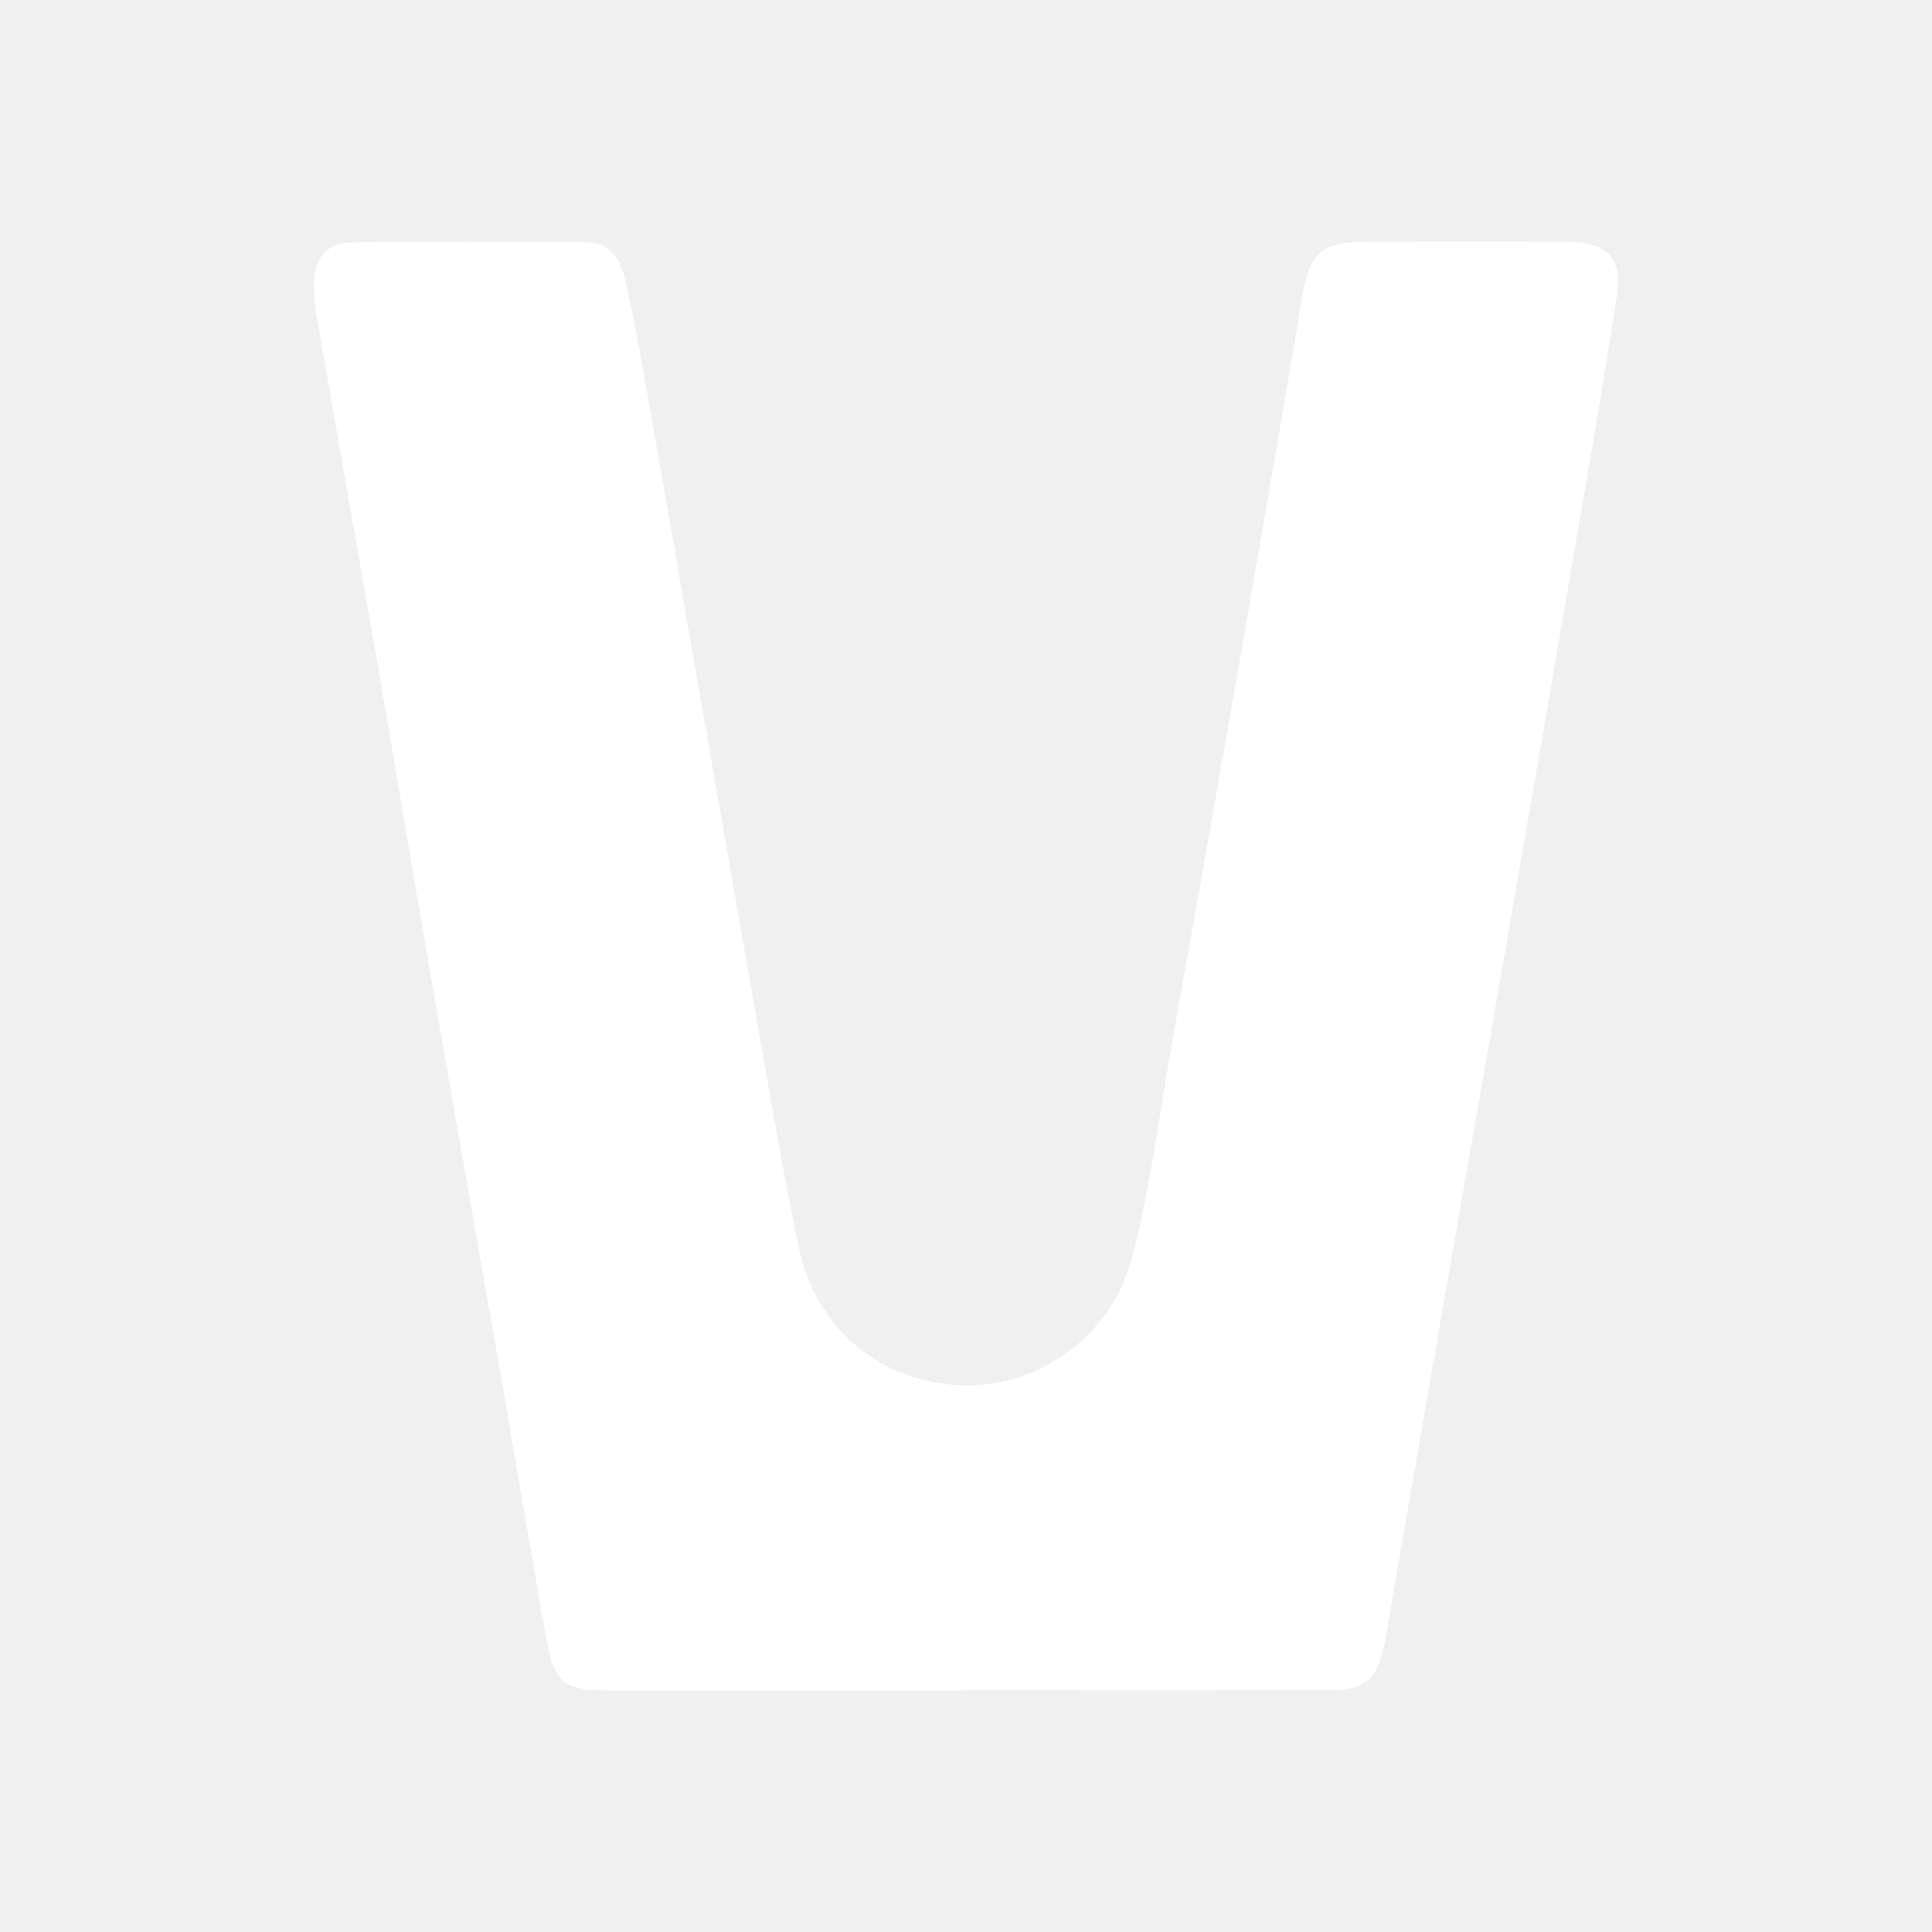
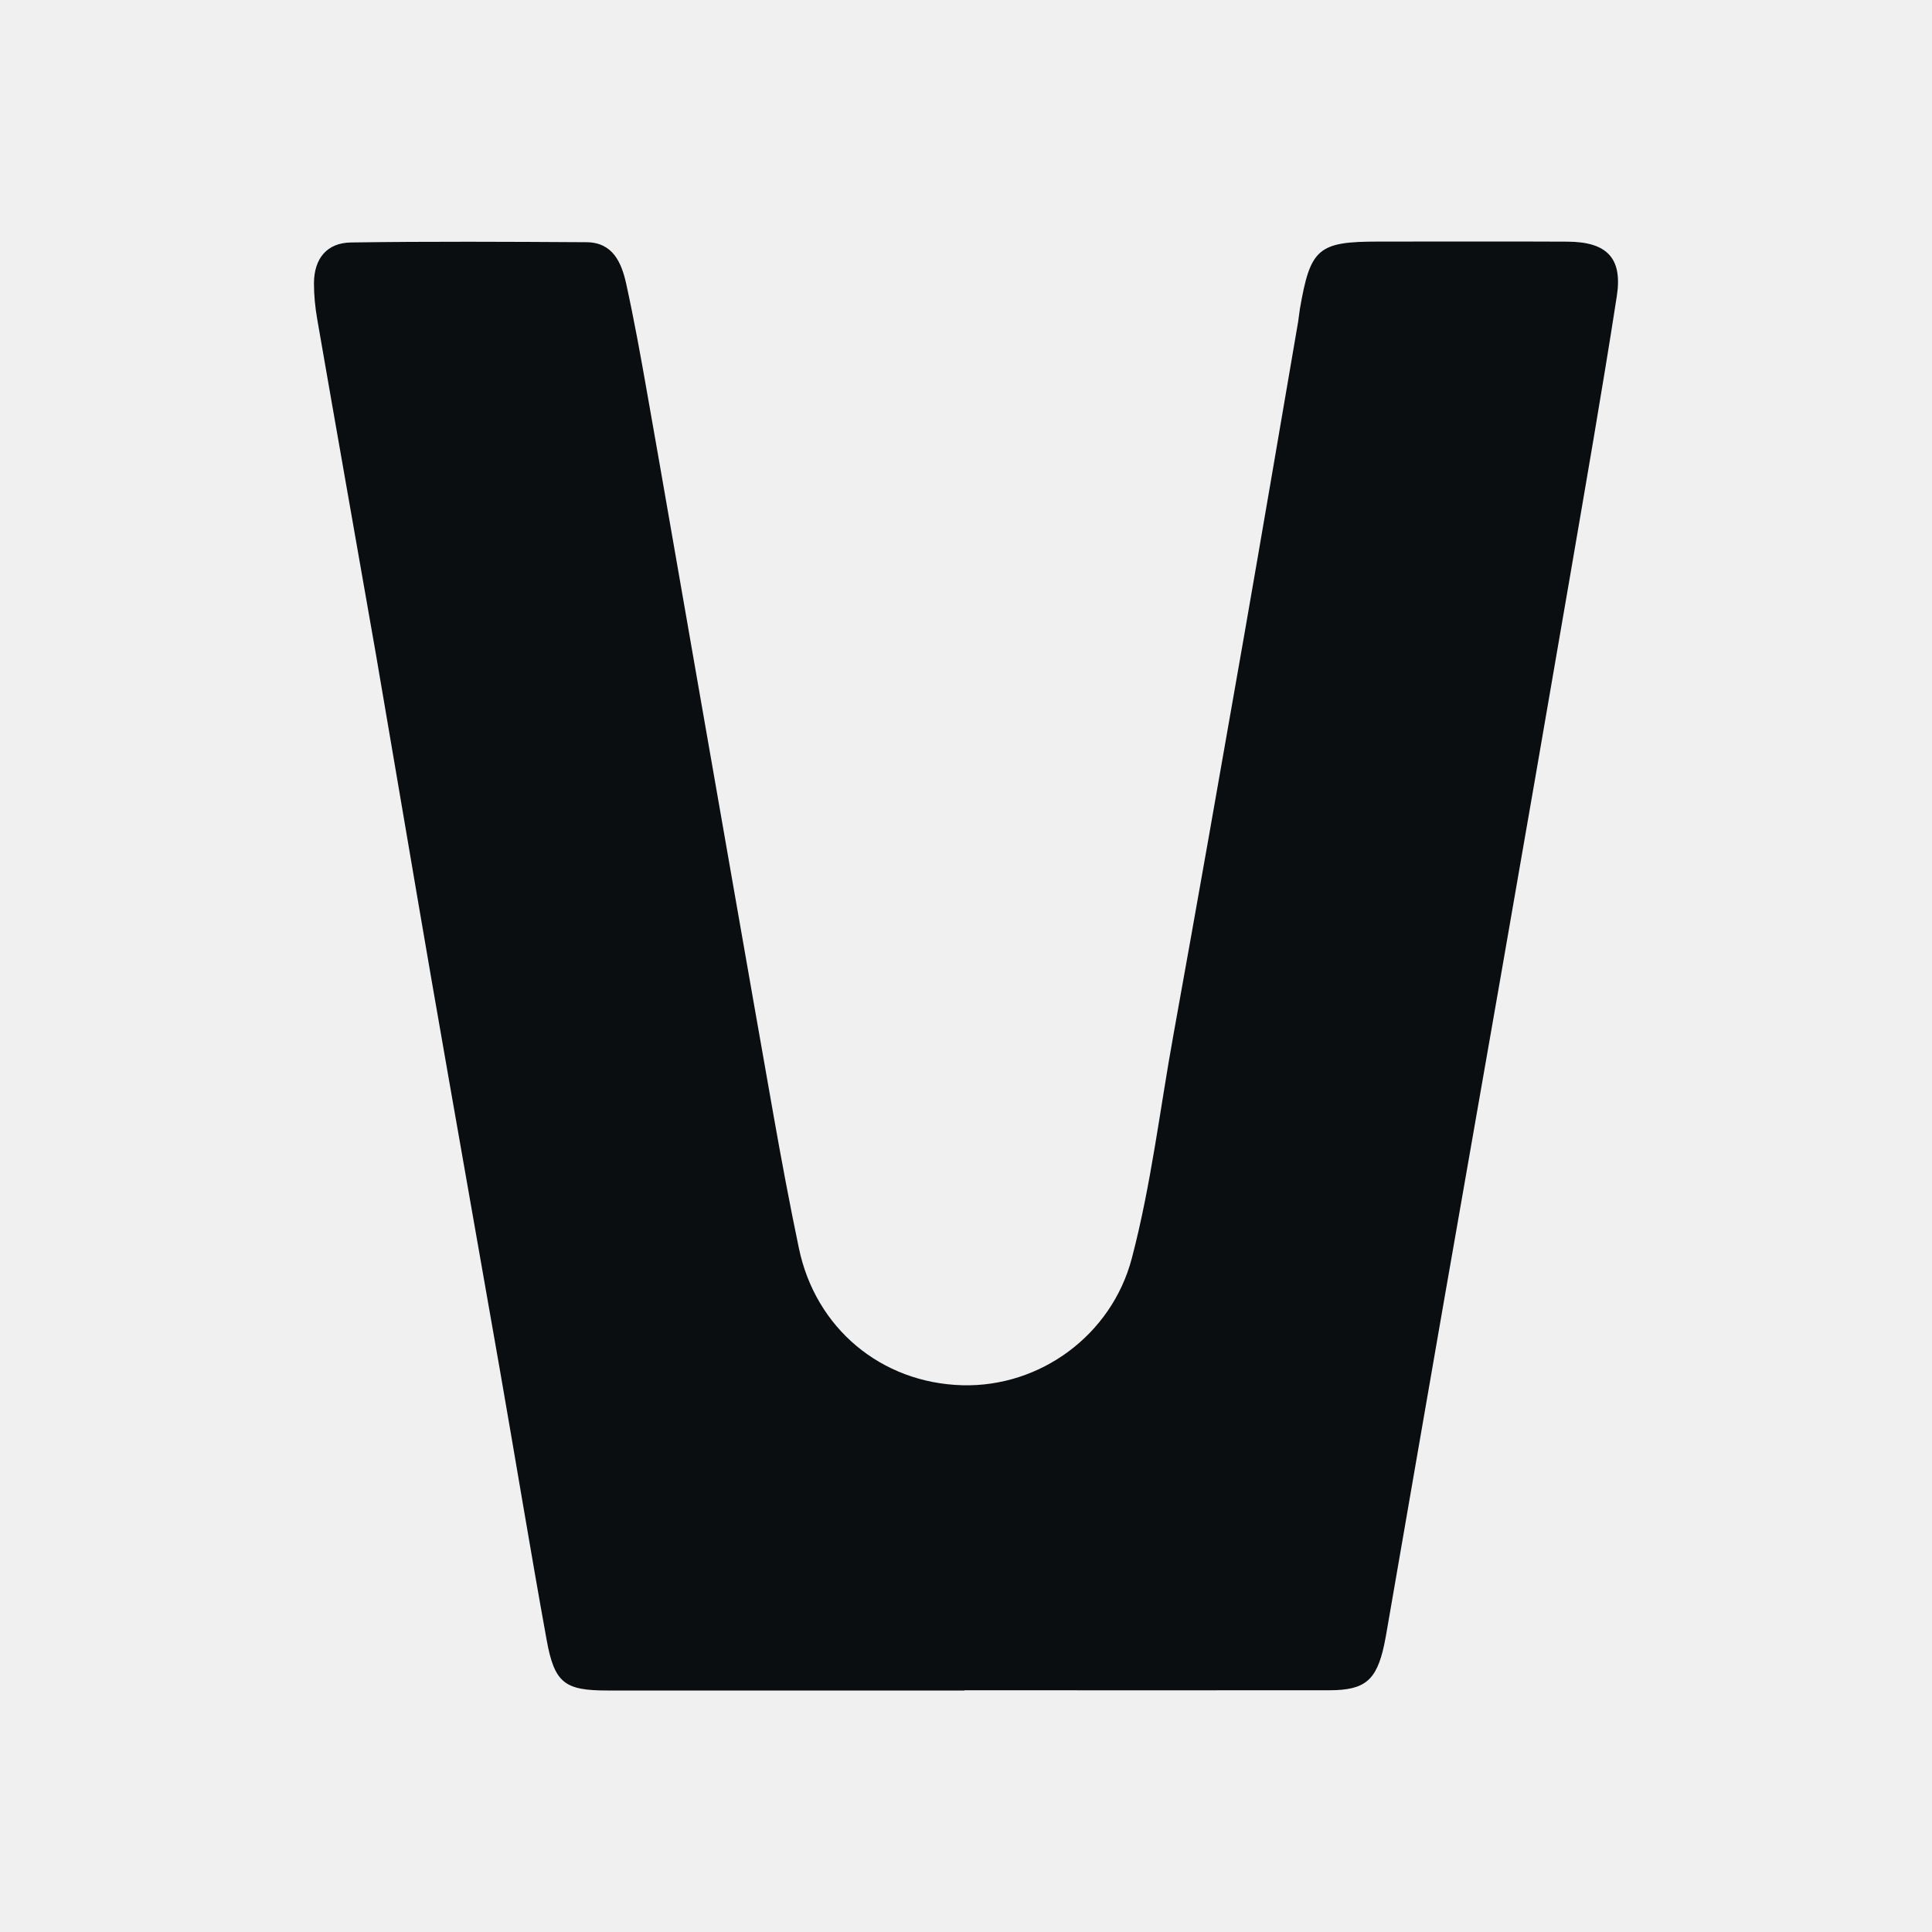
<svg xmlns="http://www.w3.org/2000/svg" width="24" height="24" viewBox="0 0 24 24" fill="none">
-   <path d="M11.979 21C10.502 21 9.022 21 7.544 21C7.014 21 6.888 20.907 6.791 20.374C6.59 19.265 6.408 18.153 6.214 17.042C5.931 15.423 5.644 13.806 5.363 12.187C5.129 10.833 4.902 9.478 4.669 8.123C4.427 6.738 4.181 5.352 3.941 3.967C3.915 3.819 3.9 3.668 3.9 3.518C3.902 3.21 4.062 3.015 4.363 3.012C5.338 2.998 6.313 3.003 7.288 3.009C7.613 3.012 7.72 3.262 7.778 3.521C7.877 3.971 7.959 4.426 8.039 4.881C8.243 6.034 8.441 7.186 8.643 8.339C8.965 10.18 9.285 12.02 9.61 13.86C9.707 14.41 9.81 14.959 9.924 15.505C10.131 16.501 10.947 17.18 11.954 17.208C12.92 17.234 13.807 16.587 14.059 15.634C14.3 14.719 14.409 13.778 14.578 12.848C14.874 11.21 15.162 9.571 15.449 7.931C15.678 6.62 15.901 5.308 16.126 3.996C16.135 3.943 16.139 3.889 16.148 3.836C16.278 3.083 16.374 3.001 17.125 3.001C17.907 3.001 18.689 2.998 19.471 3.002C19.958 3.004 20.158 3.202 20.085 3.676C19.903 4.853 19.697 6.028 19.496 7.202C19.218 8.821 18.937 10.44 18.655 12.058C18.418 13.423 18.176 14.788 17.939 16.152C17.703 17.506 17.47 18.86 17.235 20.214C17.222 20.289 17.21 20.362 17.194 20.436C17.099 20.874 16.956 20.997 16.513 20.997C15.002 20.999 13.492 20.997 11.981 20.997L11.979 21Z" fill="white" />
+   <path d="M11.979 21C10.502 21 9.022 21 7.544 21C7.014 21 6.888 20.907 6.791 20.374C6.59 19.265 6.408 18.153 6.214 17.042C5.931 15.423 5.644 13.806 5.363 12.187C5.129 10.833 4.902 9.478 4.669 8.123C4.427 6.738 4.181 5.352 3.941 3.967C3.915 3.819 3.9 3.668 3.9 3.518C3.902 3.21 4.062 3.015 4.363 3.012C5.338 2.998 6.313 3.003 7.288 3.009C7.613 3.012 7.72 3.262 7.778 3.521C7.877 3.971 7.959 4.426 8.039 4.881C8.243 6.034 8.441 7.186 8.643 8.339C8.965 10.18 9.285 12.02 9.61 13.86C9.707 14.41 9.81 14.959 9.924 15.505C10.131 16.501 10.947 17.18 11.954 17.208C12.92 17.234 13.807 16.587 14.059 15.634C14.3 14.719 14.409 13.778 14.578 12.848C14.874 11.21 15.162 9.571 15.449 7.931C15.678 6.62 15.901 5.308 16.126 3.996C16.135 3.943 16.139 3.889 16.148 3.836C16.278 3.083 16.374 3.001 17.125 3.001C17.907 3.001 18.689 2.998 19.471 3.002C19.958 3.004 20.158 3.202 20.085 3.676C19.903 4.853 19.697 6.028 19.496 7.202C19.218 8.821 18.937 10.44 18.655 12.058C18.418 13.423 18.176 14.788 17.939 16.152C17.703 17.506 17.47 18.86 17.235 20.214C17.222 20.289 17.21 20.362 17.194 20.436C17.099 20.874 16.956 20.997 16.513 20.997C15.002 20.999 13.492 20.997 11.981 20.997L11.979 21Z" fill="#0B0E11" />
</svg>
